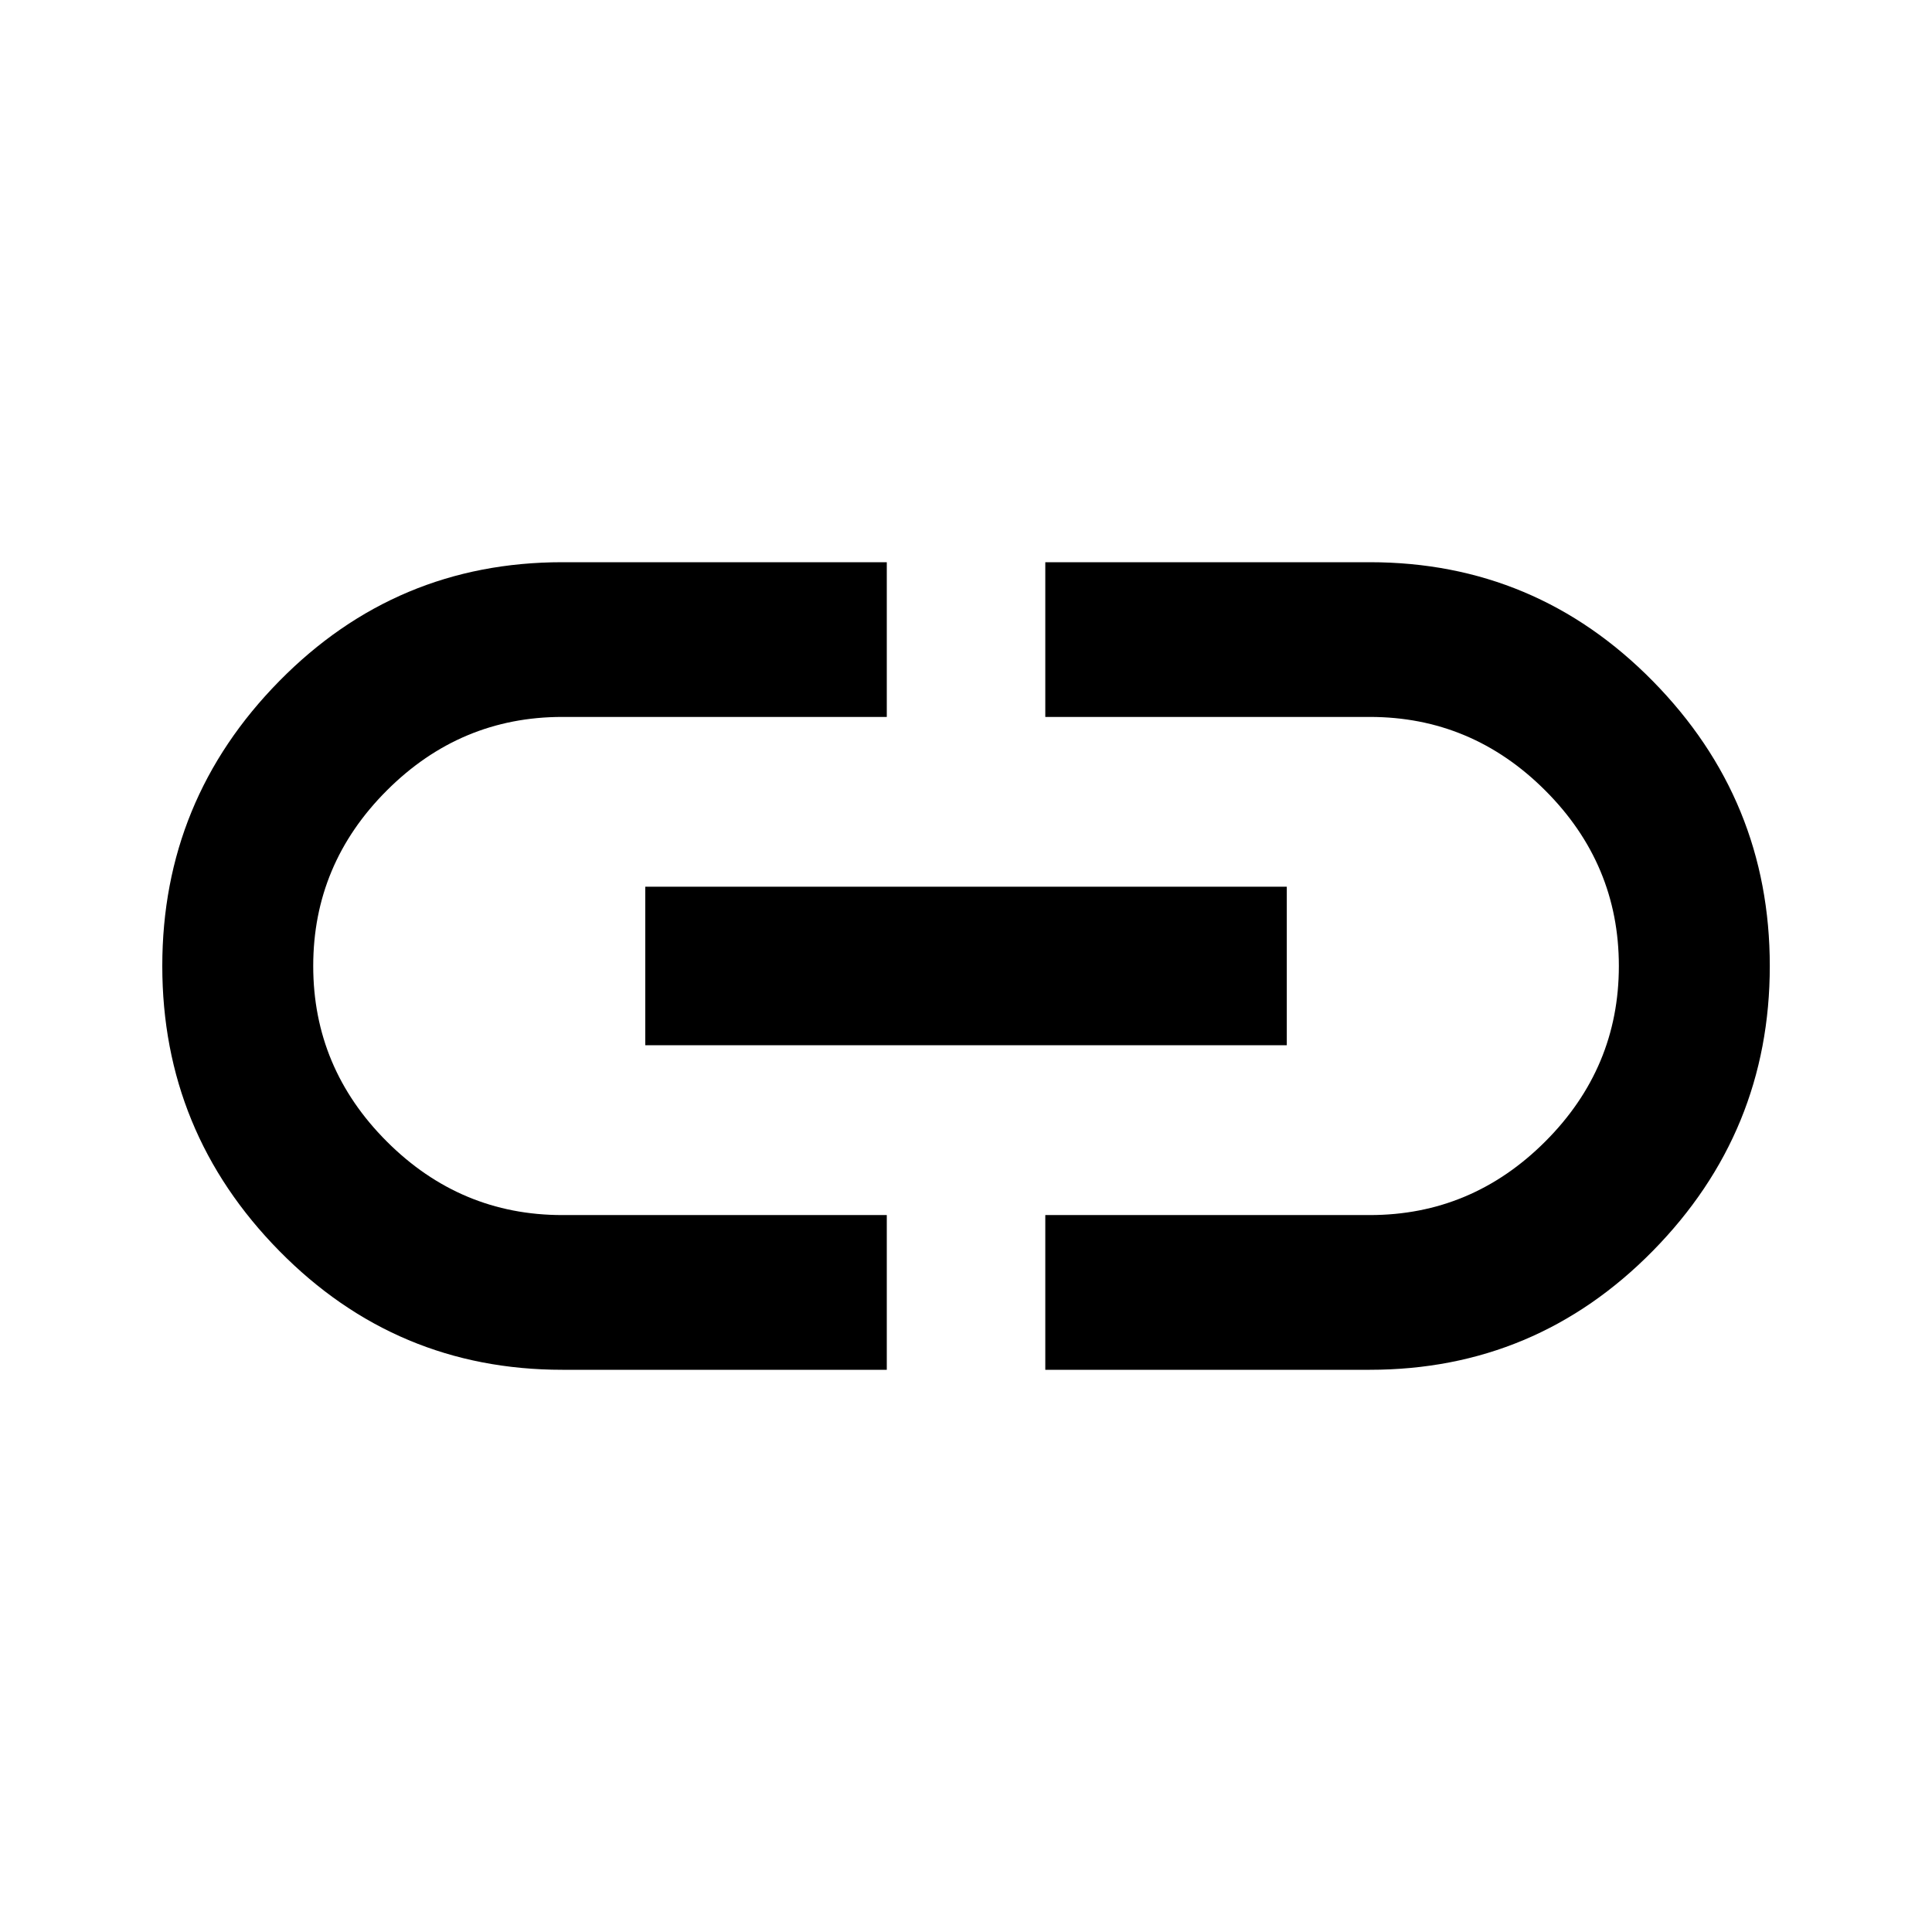
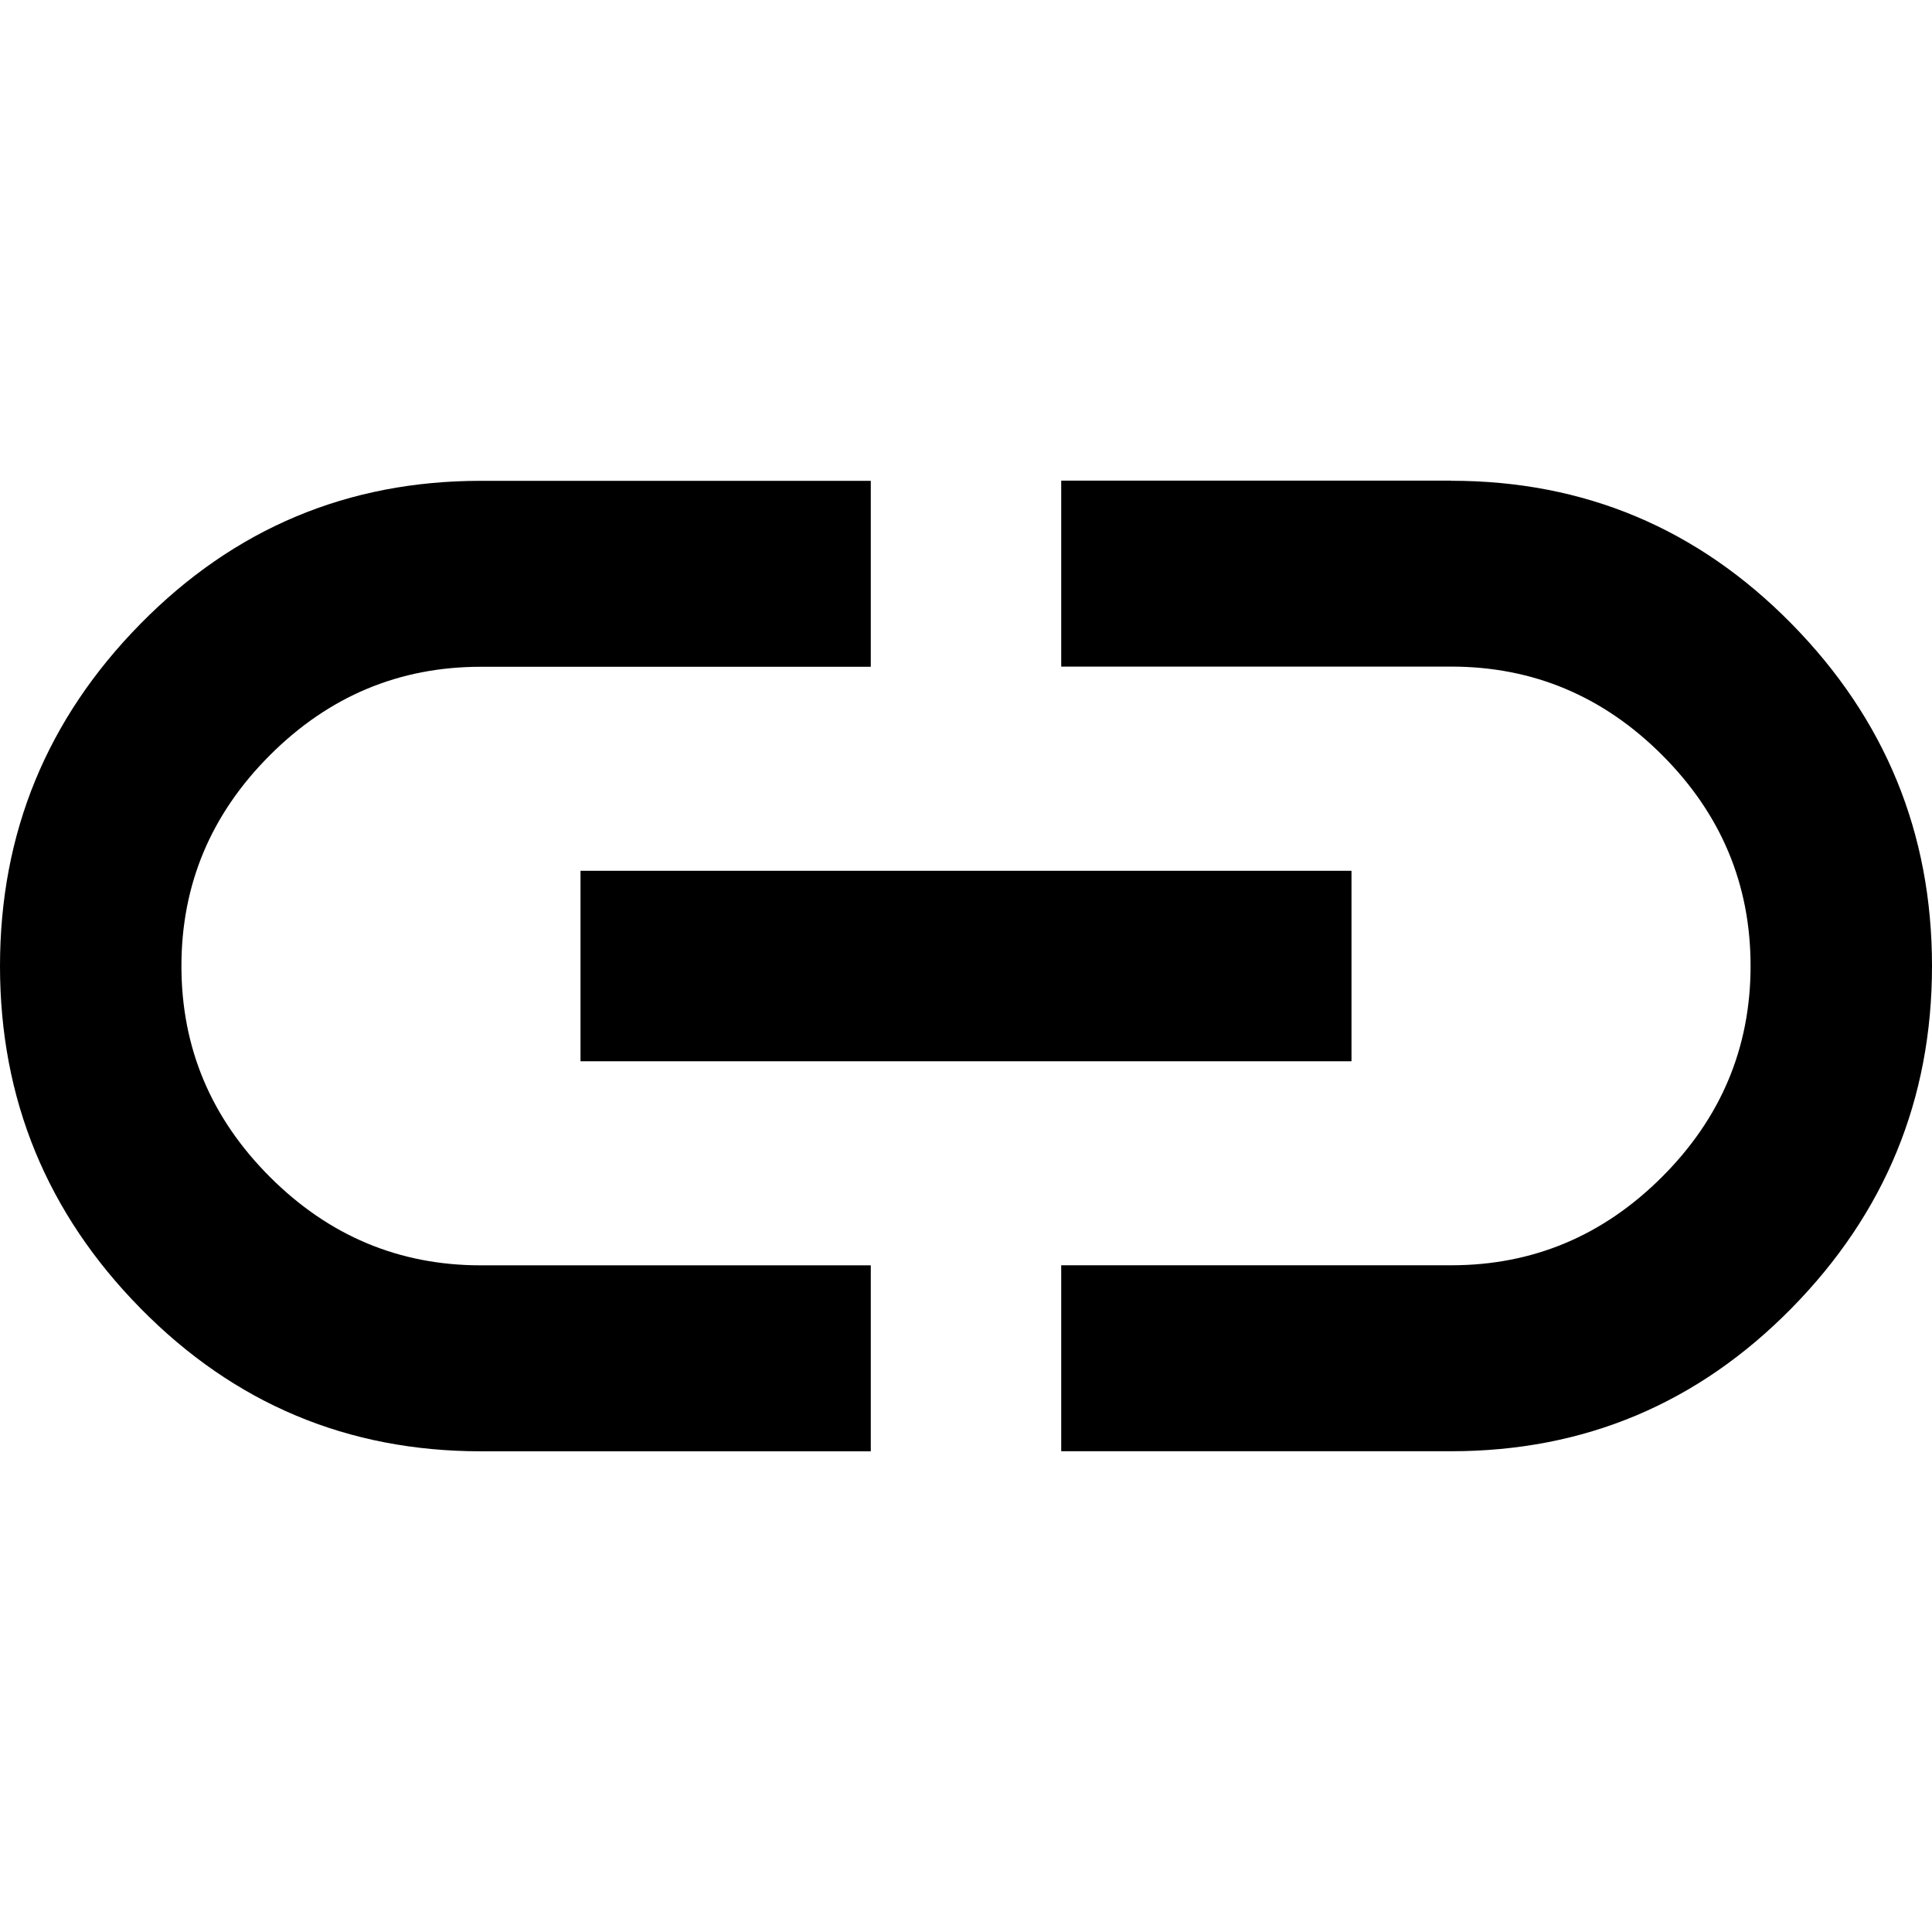
- <svg xmlns="http://www.w3.org/2000/svg" version="1.1" width="24" height="24" viewBox="0 0 24 24">
-   <path d="M17.016 6.984q2.063 0 3.516 1.477t1.453 3.539-1.453 3.539-3.516 1.477h-4.031v-1.922h4.031q1.266 0 2.18-0.914t0.914-2.18-0.914-2.18-2.18-0.914h-4.031v-1.922h4.031zM8.016 12.984v-1.969h7.969v1.969h-7.969zM3.891 12q0 1.266 0.914 2.18t2.18 0.914h4.031v1.922h-4.031q-2.063 0-3.516-1.477t-1.453-3.539 1.453-3.539 3.516-1.477h4.031v1.922h-4.031q-1.266 0-2.18 0.914t-0.914 2.18z" />
+ <svg xmlns="http://www.w3.org/2000/svg" version="1.1" width="32" height="32" viewBox="0 0 32 32">
+   <path d="M24.037 7.963q3.305 0 5.634 2.366t2.329 5.671-2.329 5.671-5.634 2.366h-6.46v-3.080h6.46q2.028 0 3.493-1.465t1.465-3.493-1.465-3.493-3.493-1.465h-6.46v-3.080h6.46zM9.615 17.578v-3.155h12.77v3.155h-12.77zM3.005 16q0 2.028 1.465 3.493t3.493 1.465h6.46v3.080h-6.46q-3.305 0-5.634-2.366t-2.329-5.671 2.329-5.671 5.634-2.366h6.46v3.080h-6.46q-2.028 0-3.493 1.465t-1.465 3.493z" />
</svg>
